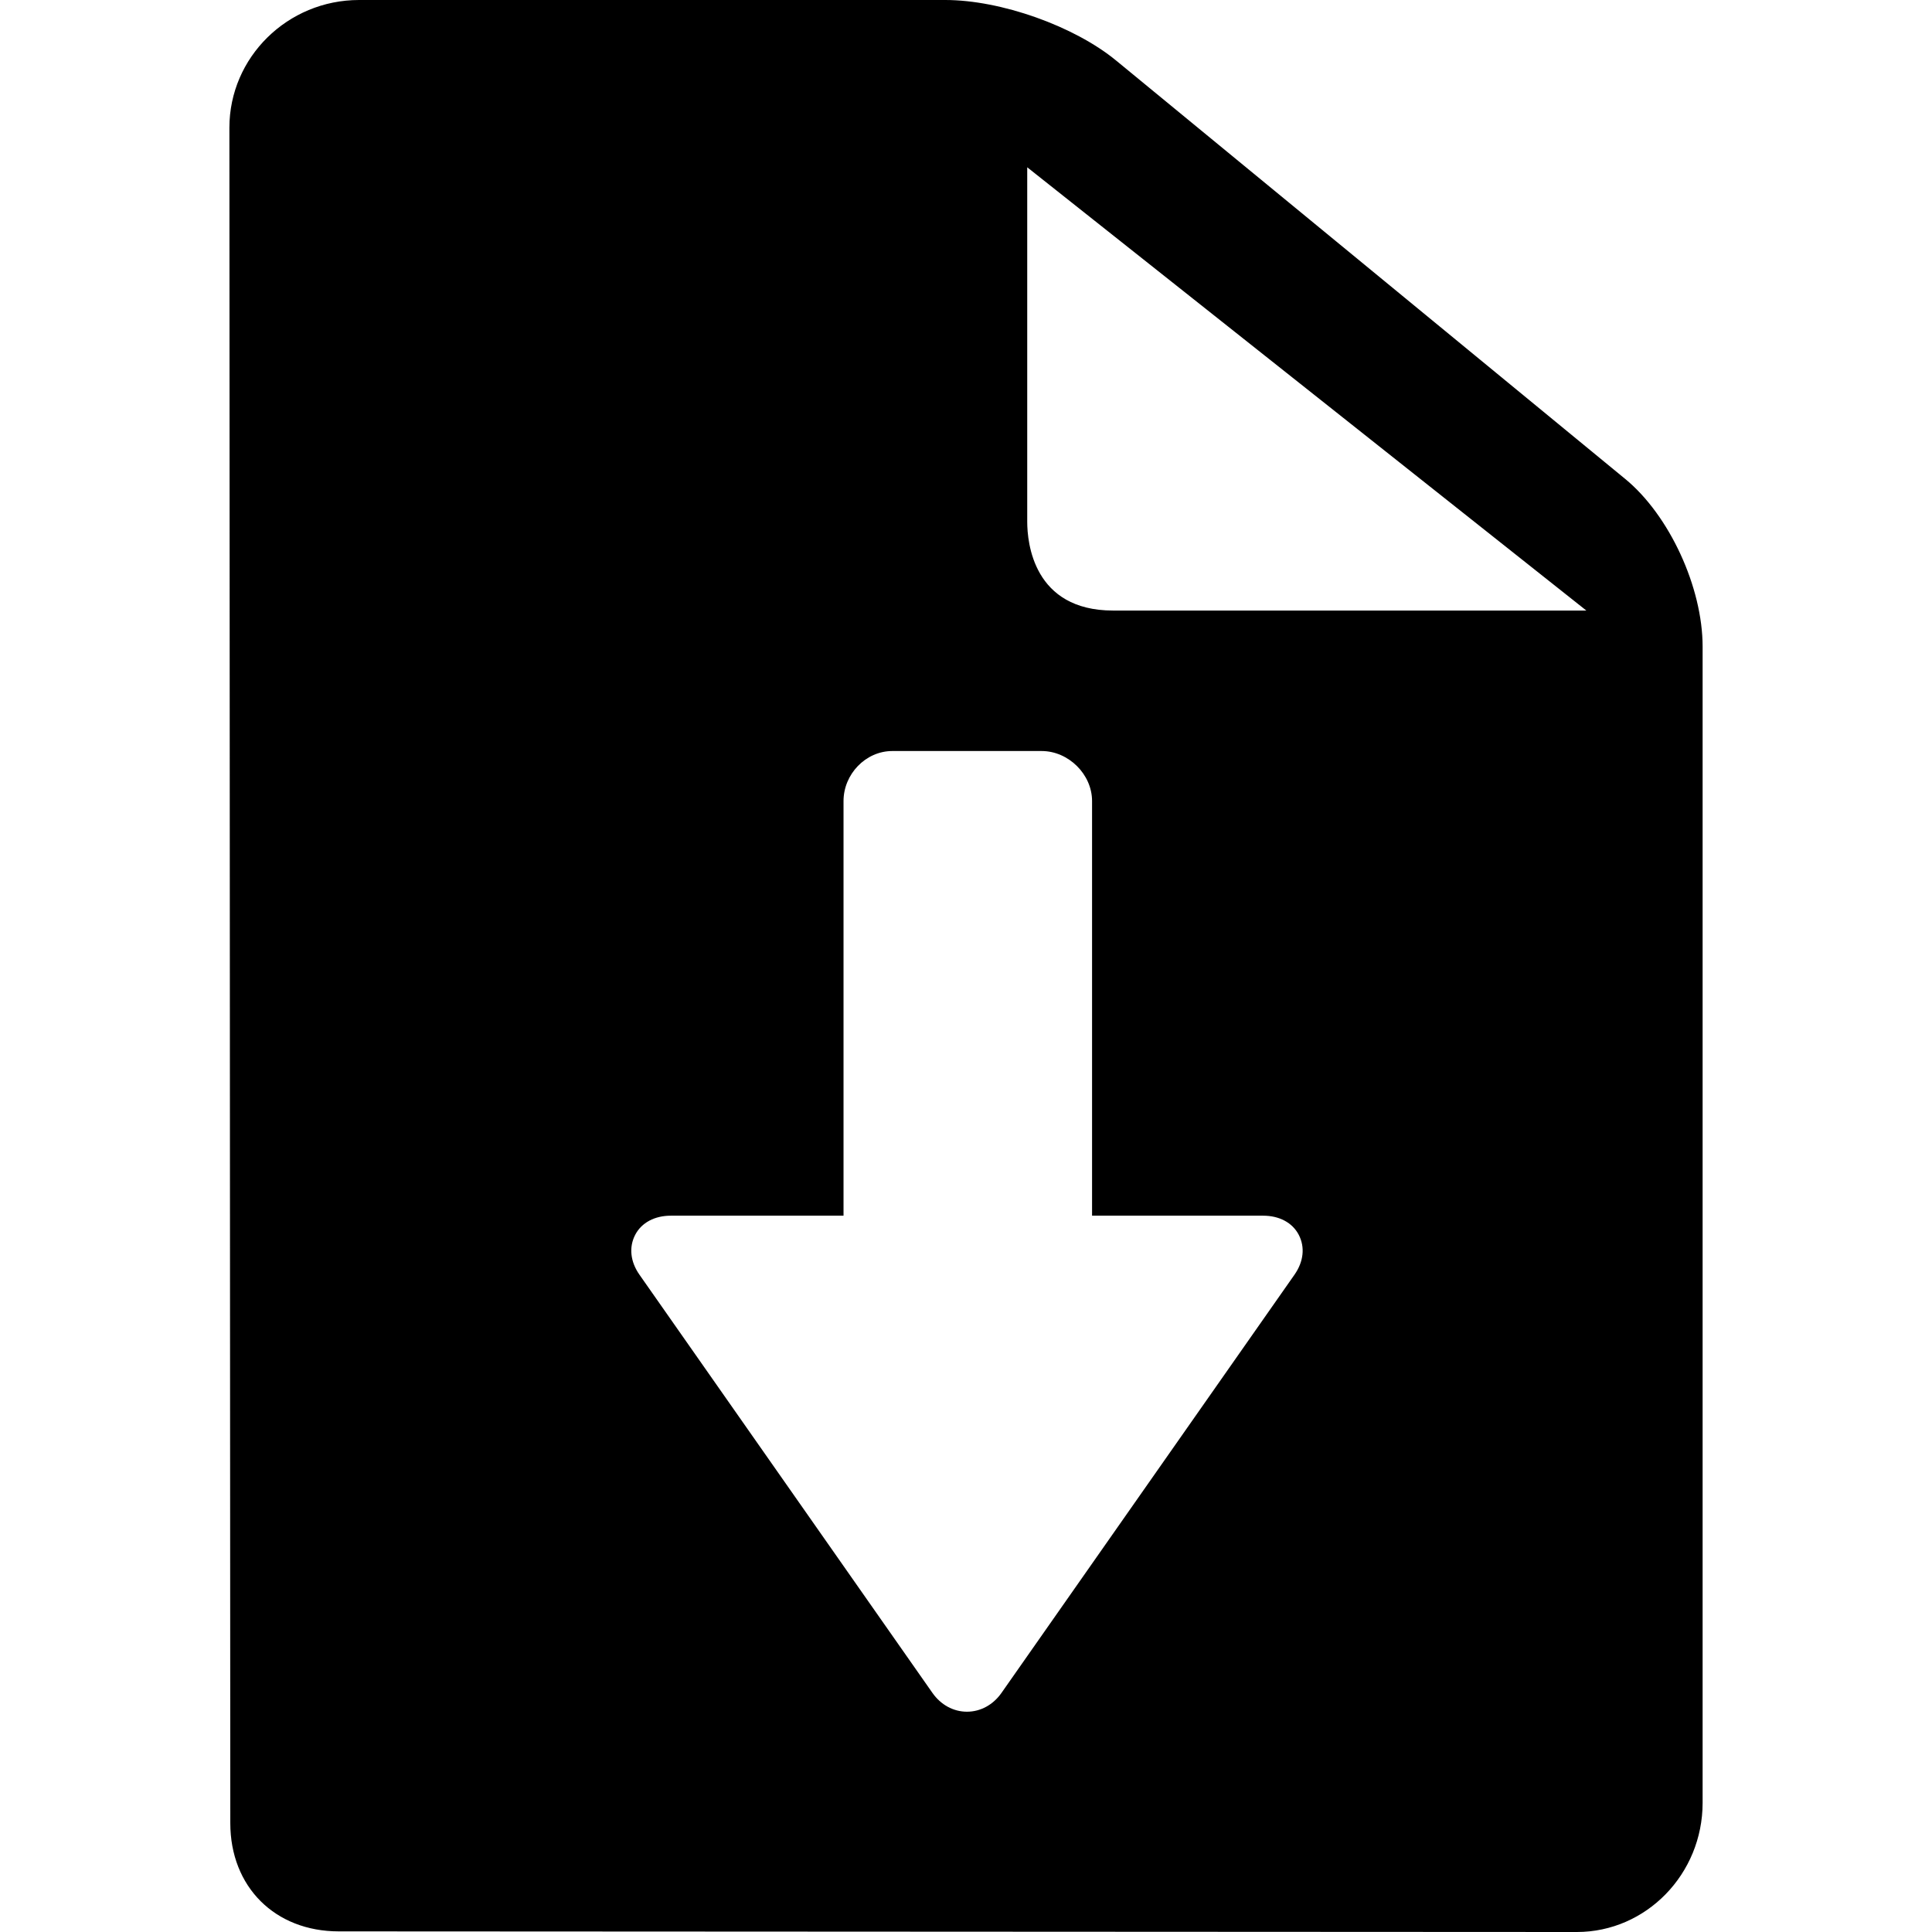
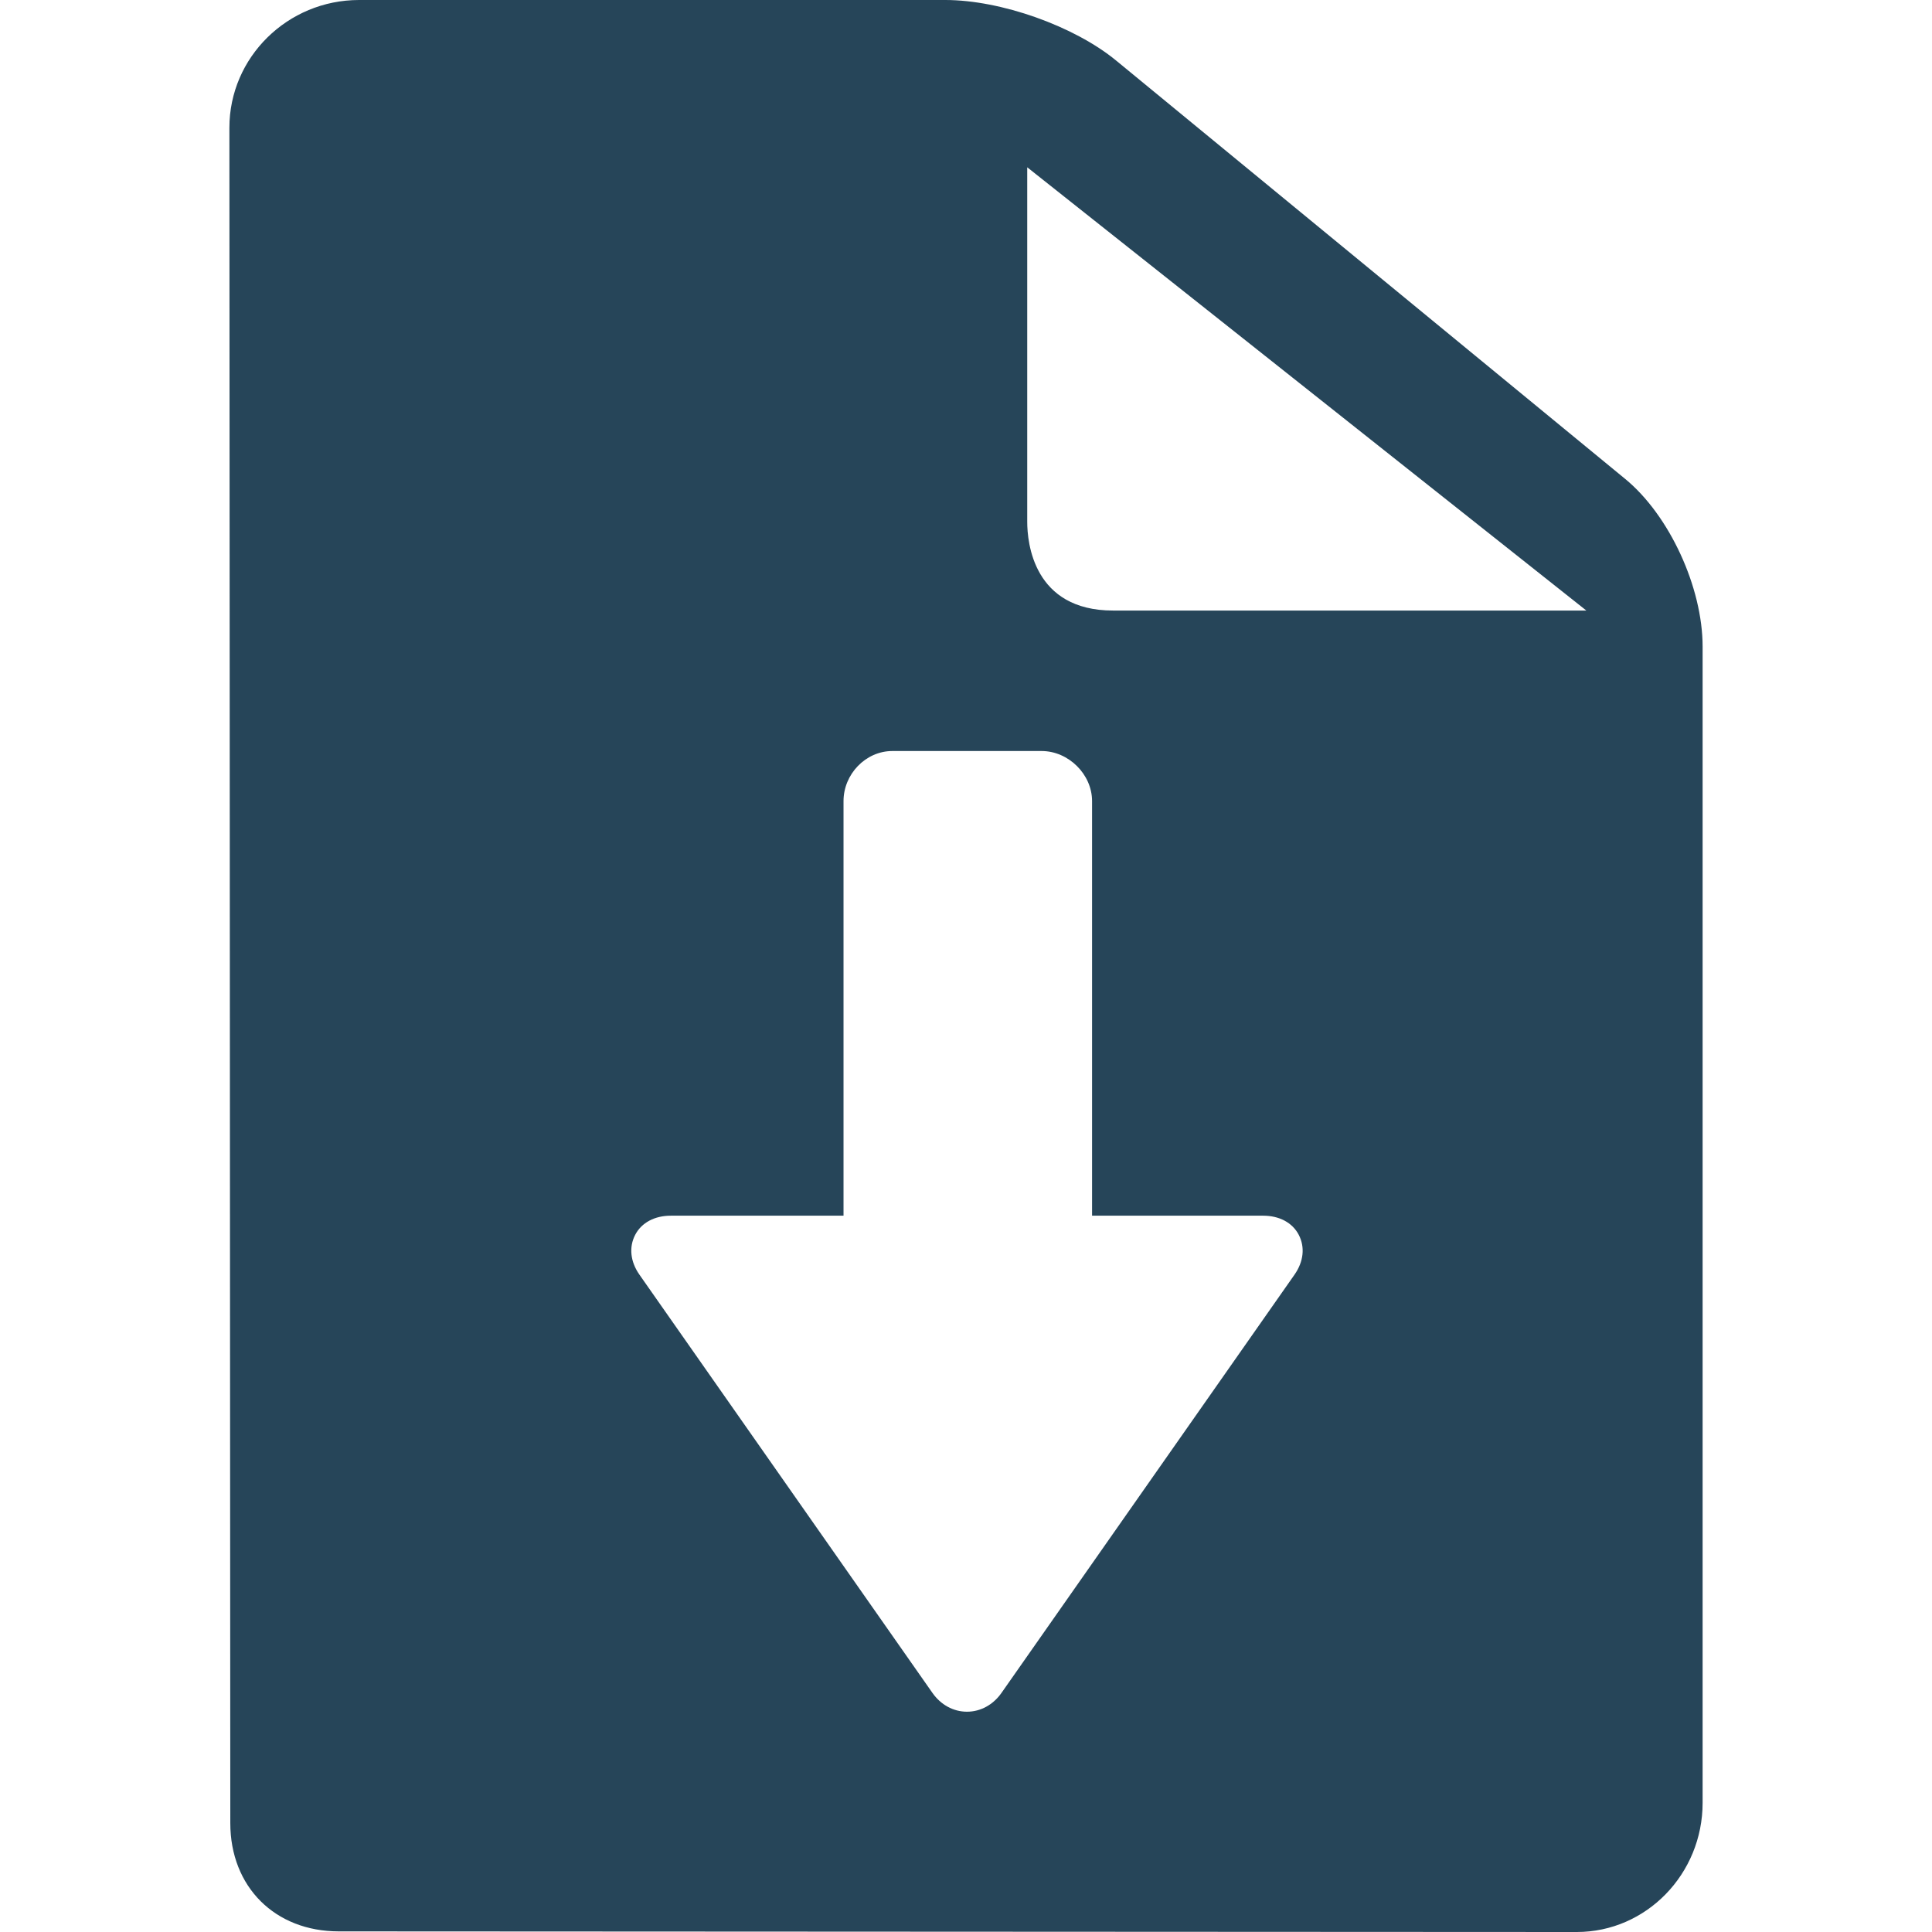
- <svg xmlns="http://www.w3.org/2000/svg" fill="#000000" height="800px" width="800px" version="1.1" id="Capa_1" viewBox="0 0 357.576 357.576" xml:space="preserve">
+ <svg xmlns="http://www.w3.org/2000/svg" fill="#264559" height="800px" width="800px" version="1.1" id="Capa_1" viewBox="0 0 357.576 357.576" xml:space="preserve">
  <path d="M300.807,88.652l-94.235-77.447C198.809,4.817,185.218,0,174.958,0h-108.5C53.223,0,42.456,10.602,42.456,23.636  c0.002,3.121,0.168,312.155,0.168,313.775c0,11.805,8.258,20.05,20.082,20.05c7.5,0,229.139,0.115,229.139,0.115  c12.835,0,23.276-10.726,23.276-23.909V119.673C315.121,108.7,308.967,95.364,300.807,88.652z M66.444,1c0.005,0,0.009,0,0.014,0h0  C66.454,1,66.449,1,66.444,1z M239.589,235.915l-54.232,77.407c-1.551,2.213-3.88,3.482-6.391,3.482c-2.51,0-4.839-1.27-6.39-3.482  l-54.227-77.402c-1.684-2.402-1.978-5.09-0.787-7.378c1.191-2.289,3.653-3.542,6.587-3.542h31.971v-76.735  c0-4.963,4.078-9.265,9.041-9.265h27.622c4.963,0,9.337,4.302,9.337,9.265V225h31.668c2.933,0,5.395,1.251,6.586,3.539  C241.565,230.827,241.272,233.513,239.589,235.915z M206.009,113c-14.743,0-15.889-12.578-15.889-16.433V30.963L293.601,113H206.009  z" />
</svg>
